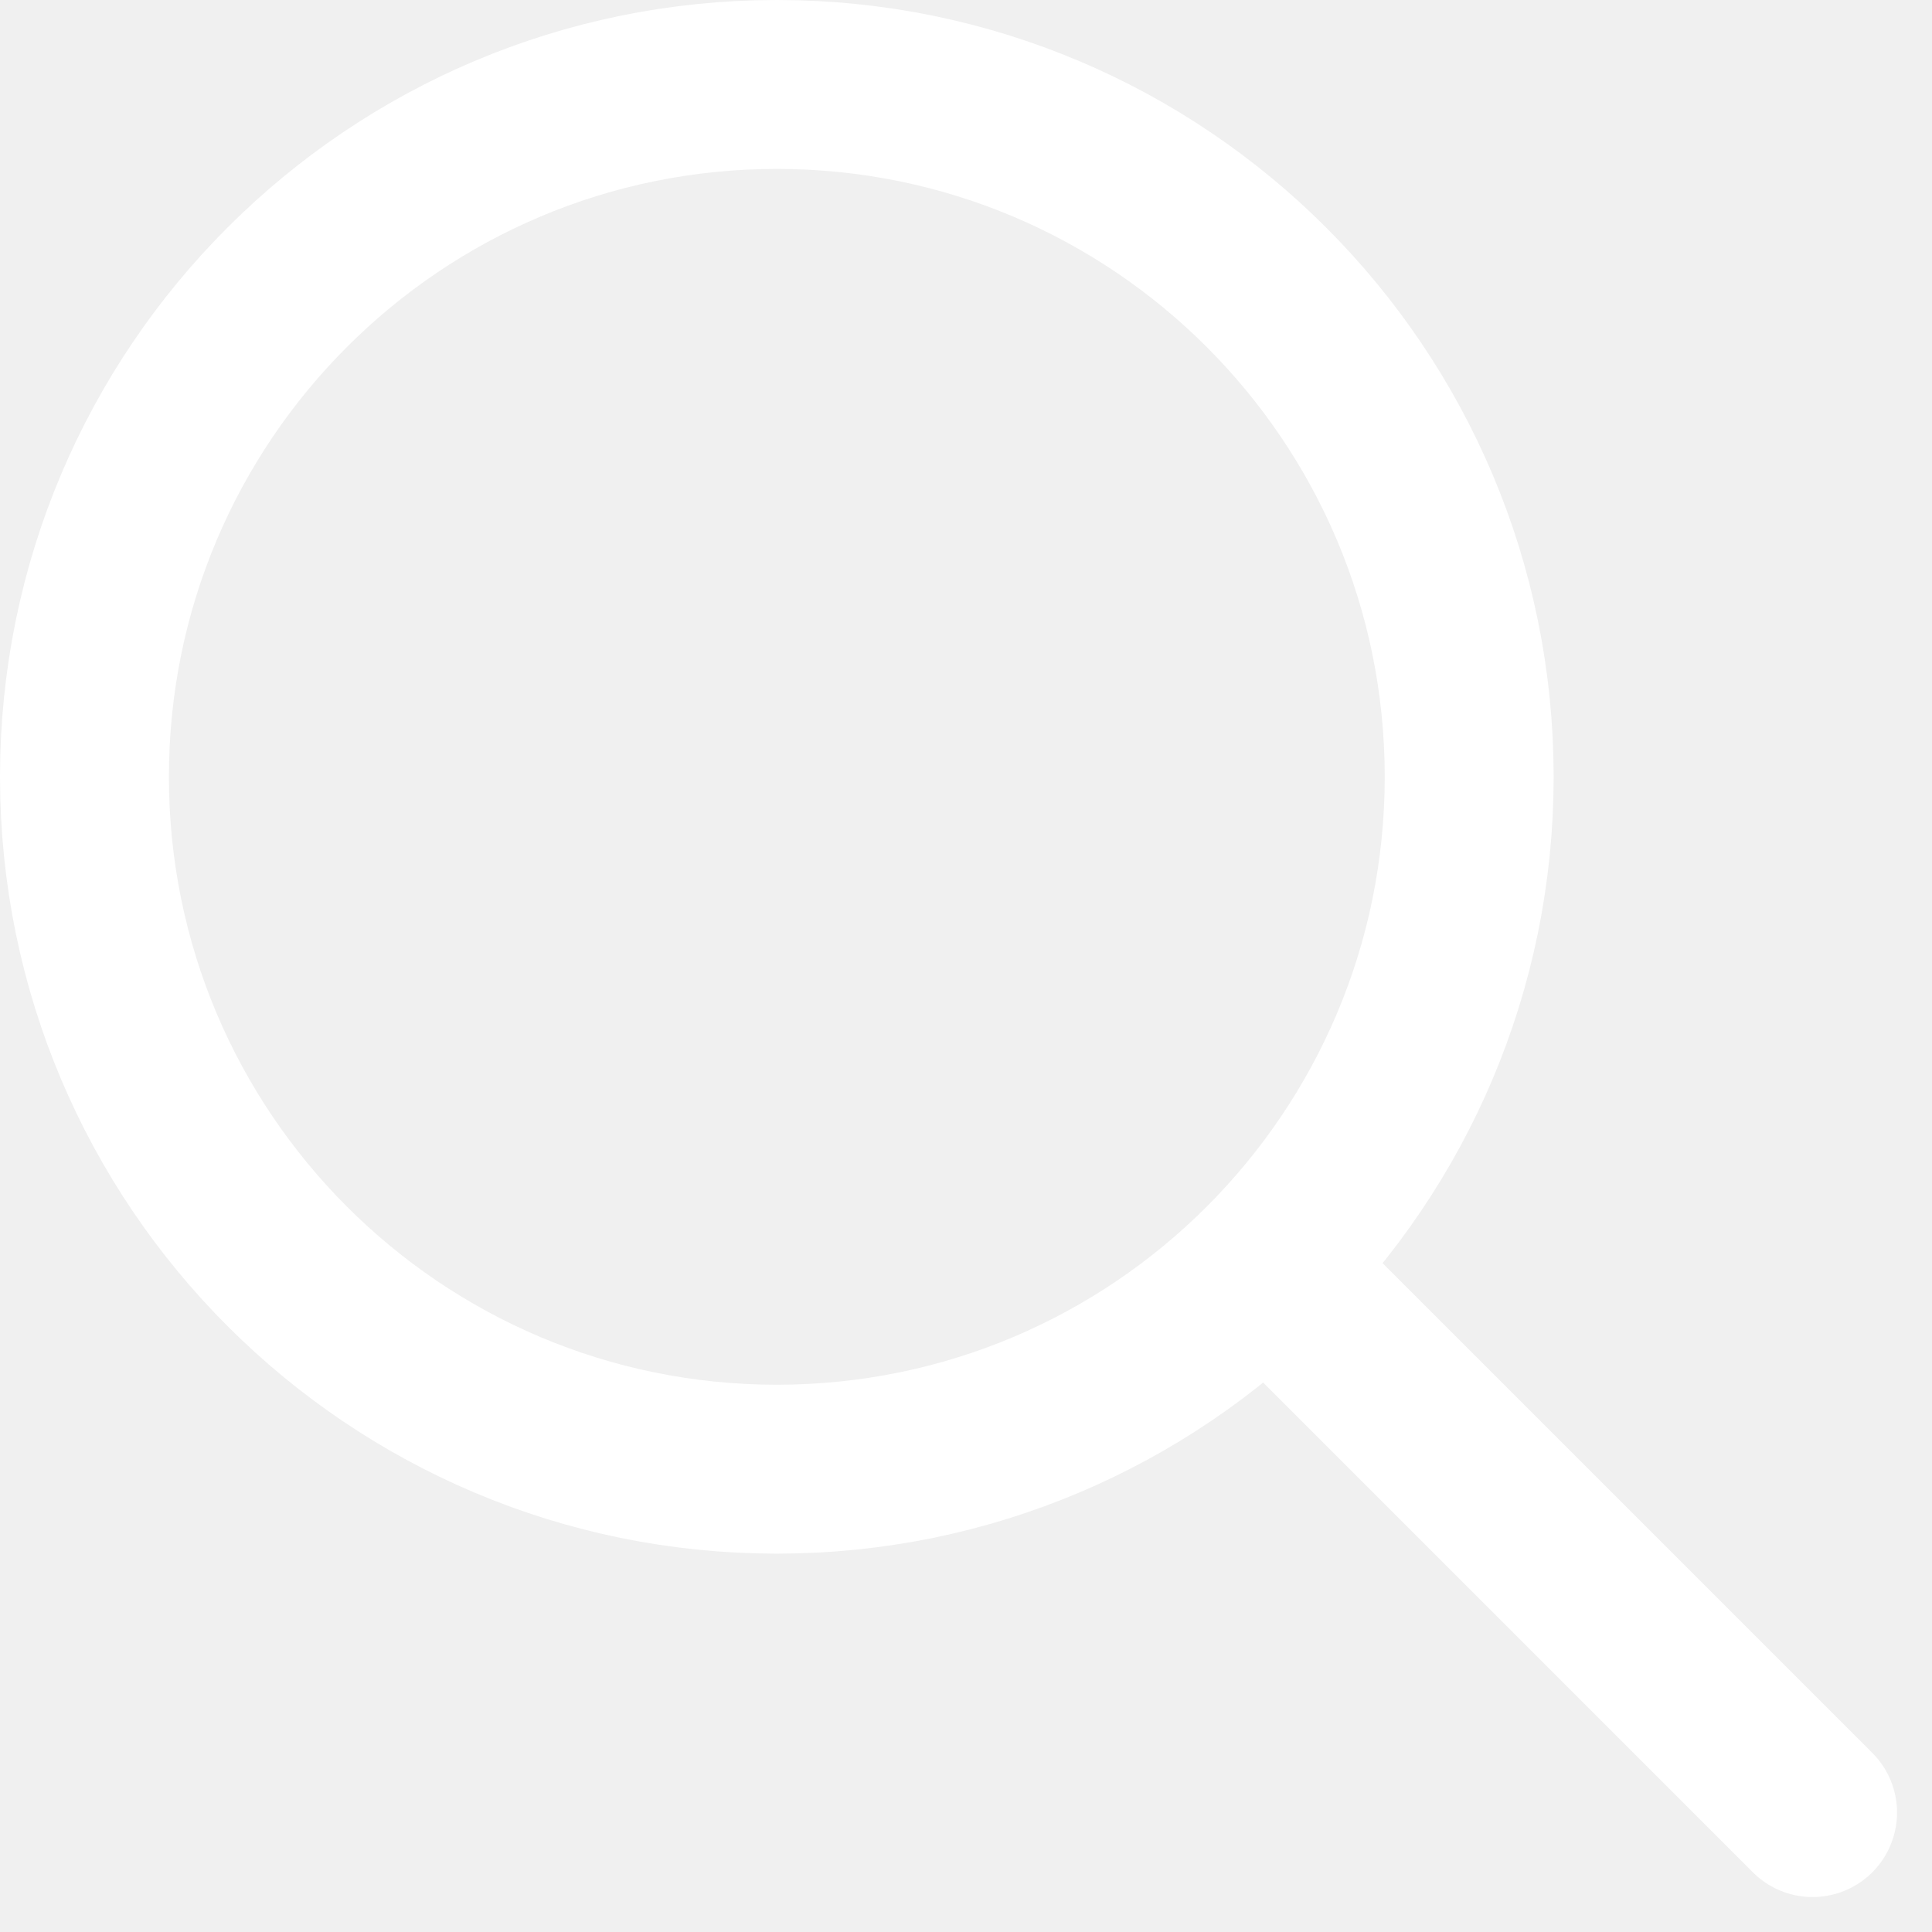
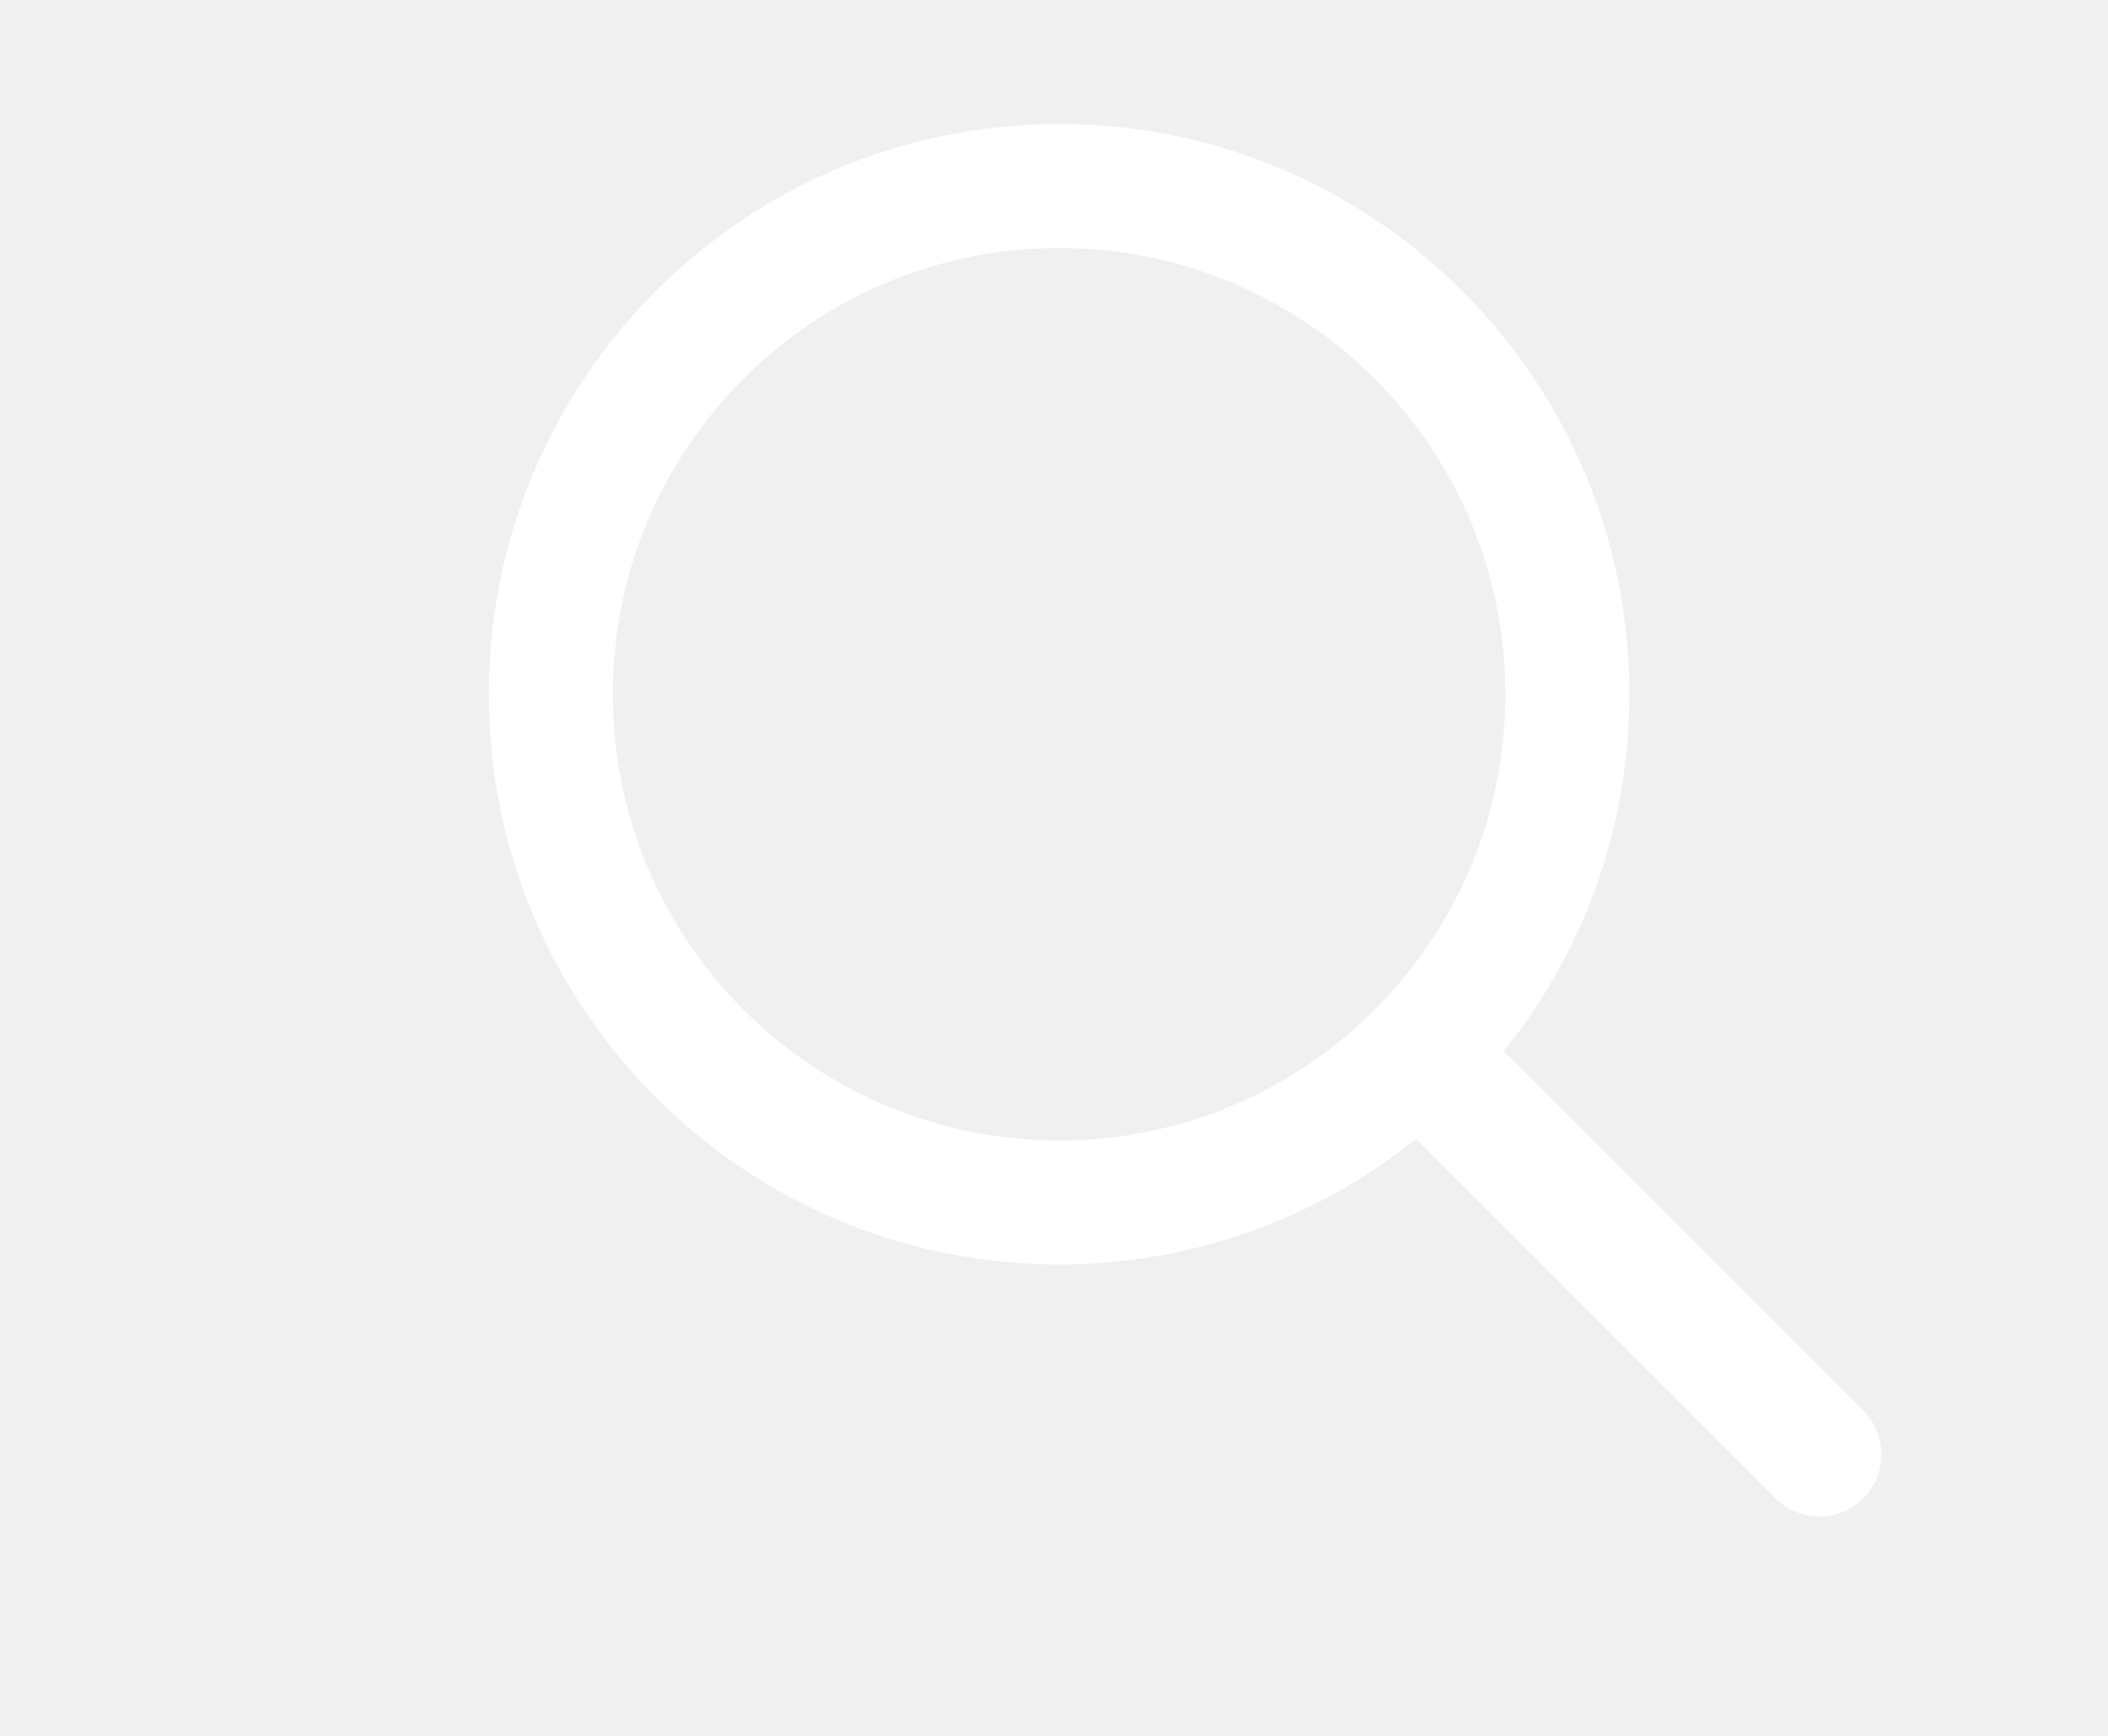
- <svg xmlns="http://www.w3.org/2000/svg" width="11.438" height="11.437" viewBox="0 0 11.438 11.437">
-   <g id="그룹_37" data-name="그룹 37" transform="translate(-72 -315)">
-     <g id="타원_56" data-name="타원 56" transform="translate(72 315)" fill="none" stroke="#fff" stroke-width="1">
-       <circle cx="4.599" cy="4.599" r="4.599" stroke="none" />
-       <circle cx="4.599" cy="4.599" r="4.099" fill="none" />
+ <svg xmlns="http://www.w3.org/2000/svg" width="17" height="14" viewBox="0 0 17 14">
+   <g id="그룹_147" data-name="그룹 147" transform="translate(-245 -540)">
+     <g id="그룹_37" data-name="그룹 37" transform="translate(176.942 226)">
+       <g id="타원_56" data-name="타원 56" transform="translate(72 315)" fill="none" stroke="#fff" stroke-width="1">
+         <circle cx="4.599" cy="4.599" r="4.599" stroke="none" />
+         <circle cx="4.599" cy="4.599" r="4.099" fill="none" />
+       </g>
+       <line id="선_27" data-name="선 27" x2="3.066" y2="3.066" transform="translate(79.665 322.665)" fill="none" stroke="#fff" stroke-linecap="round" stroke-width="1" />
    </g>
-     <line id="선_27" data-name="선 27" x2="3.066" y2="3.066" transform="translate(79.665 322.665)" fill="none" stroke="#fff" stroke-linecap="round" stroke-width="1" />
+     <rect id="사각형_229" data-name="사각형 229" width="17" height="14" transform="translate(245 540)" fill="none" />
  </g>
</svg>
